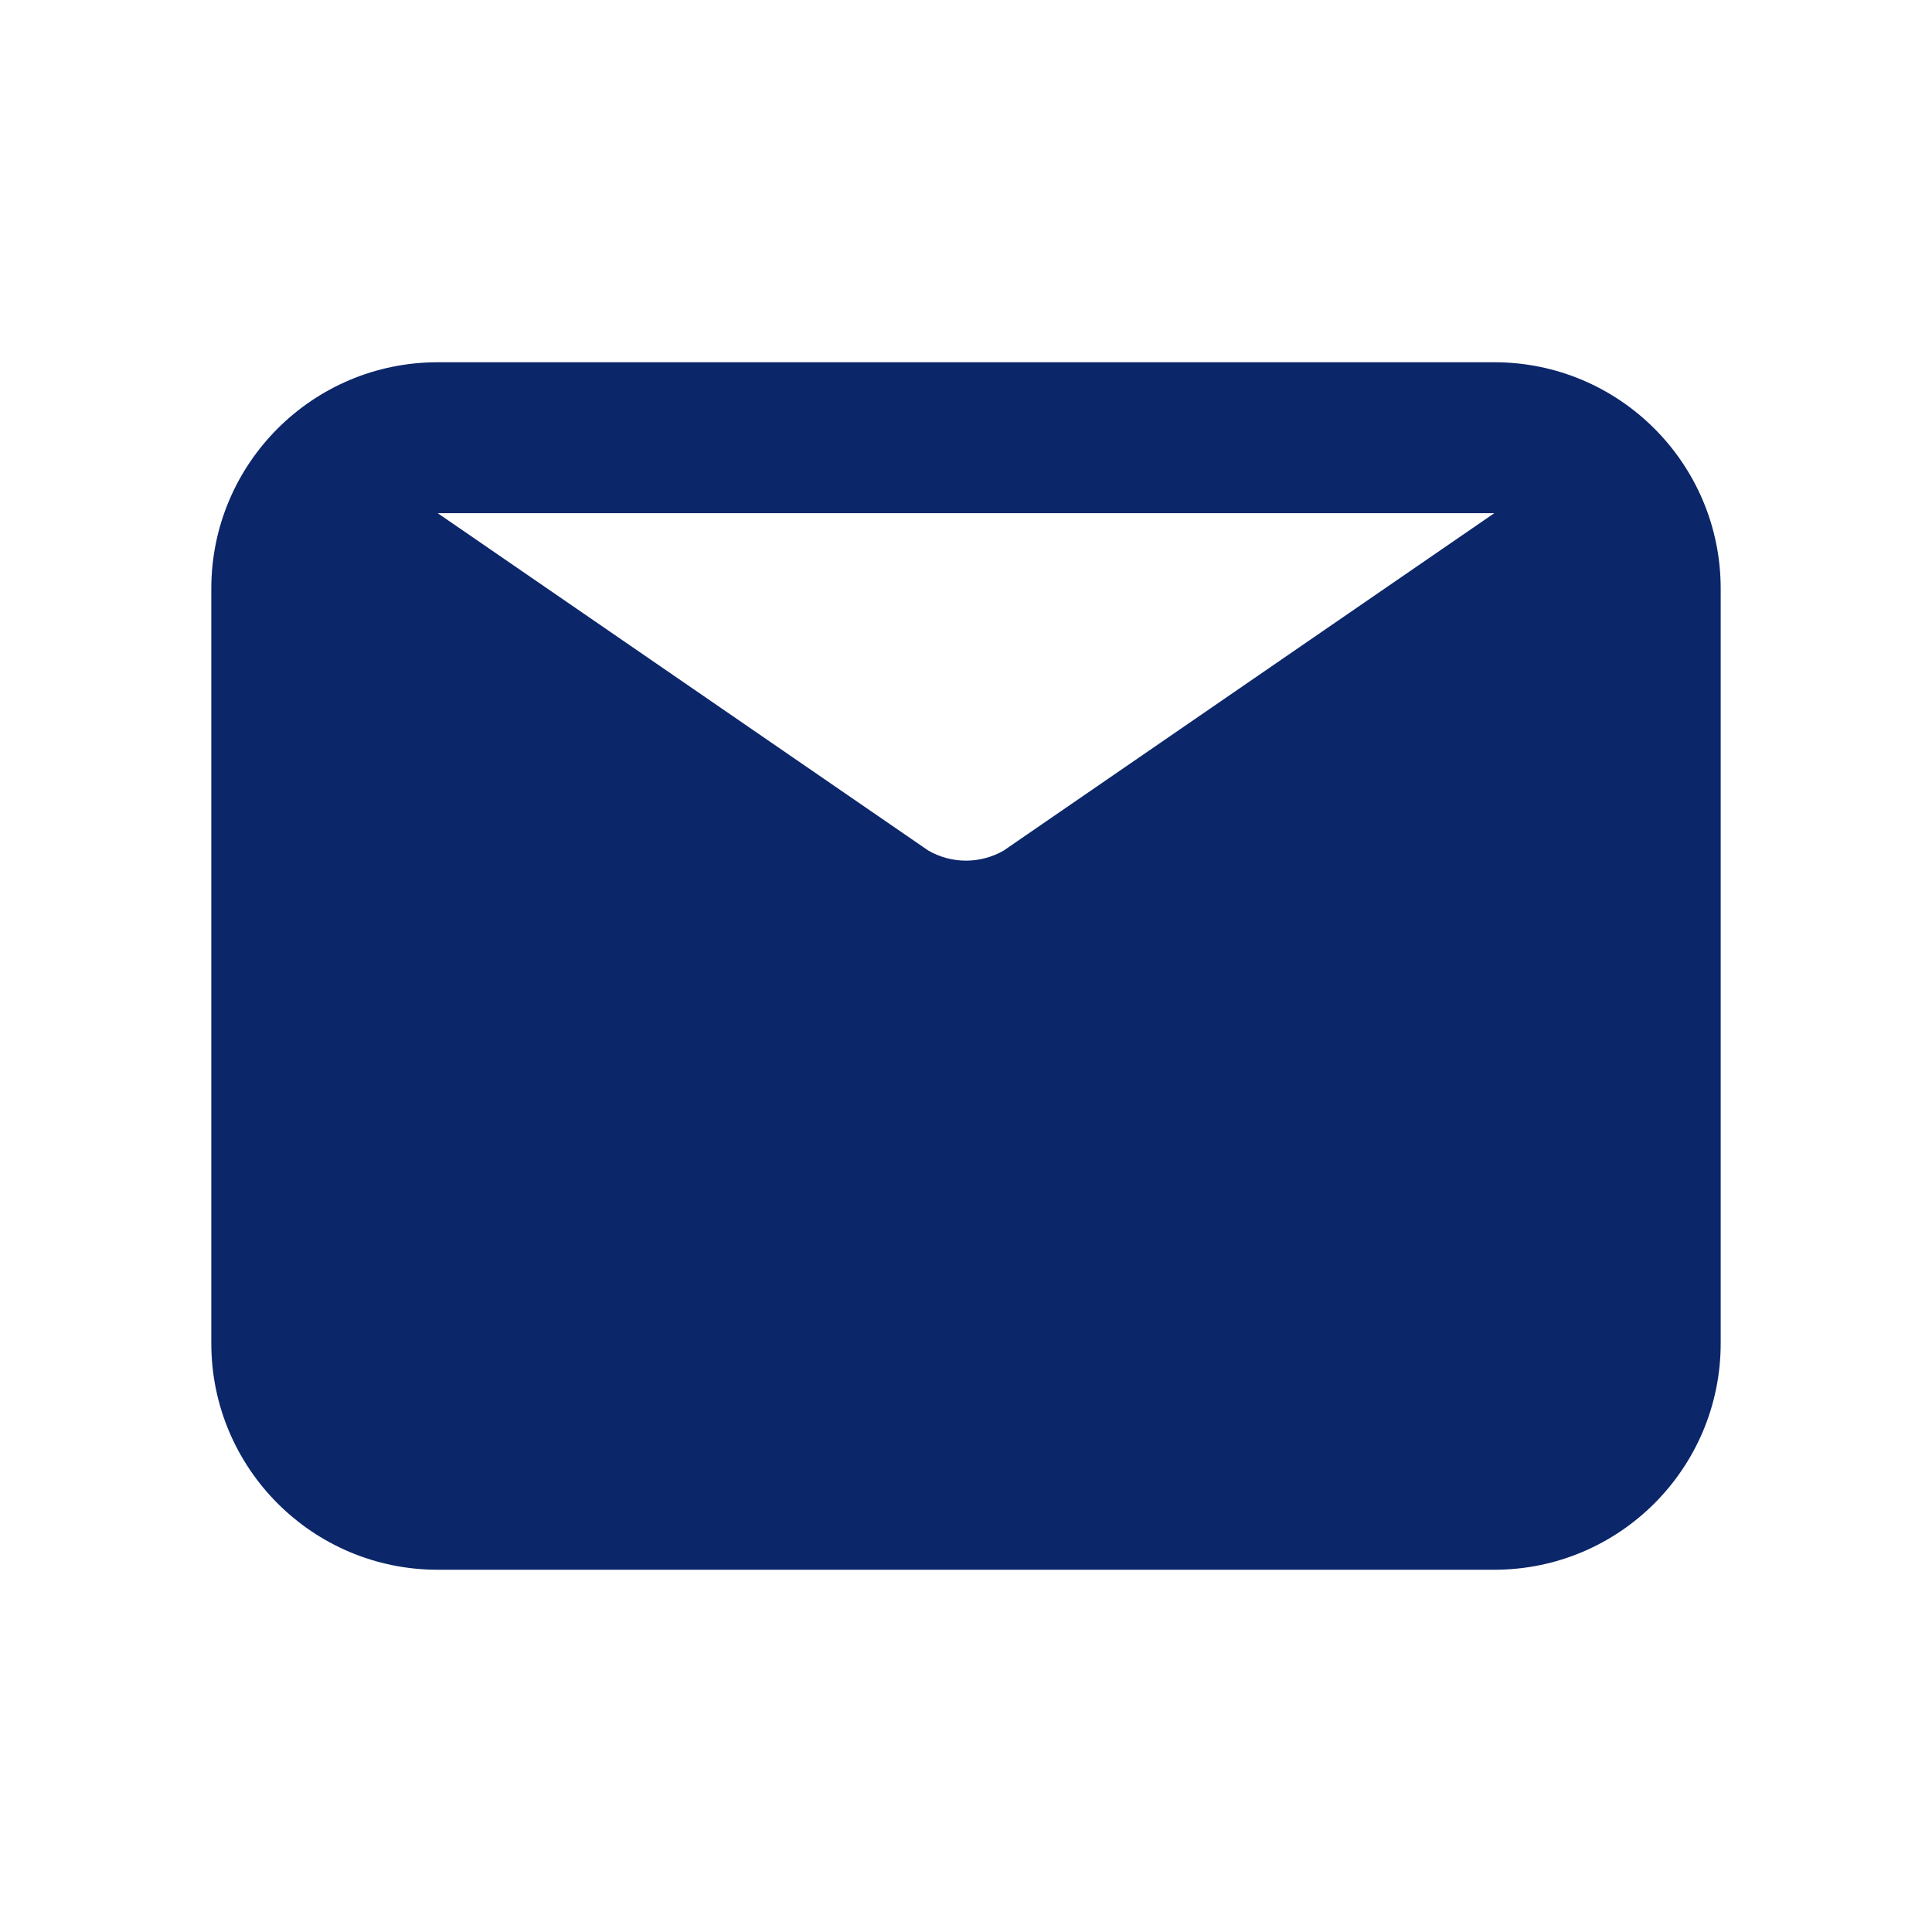
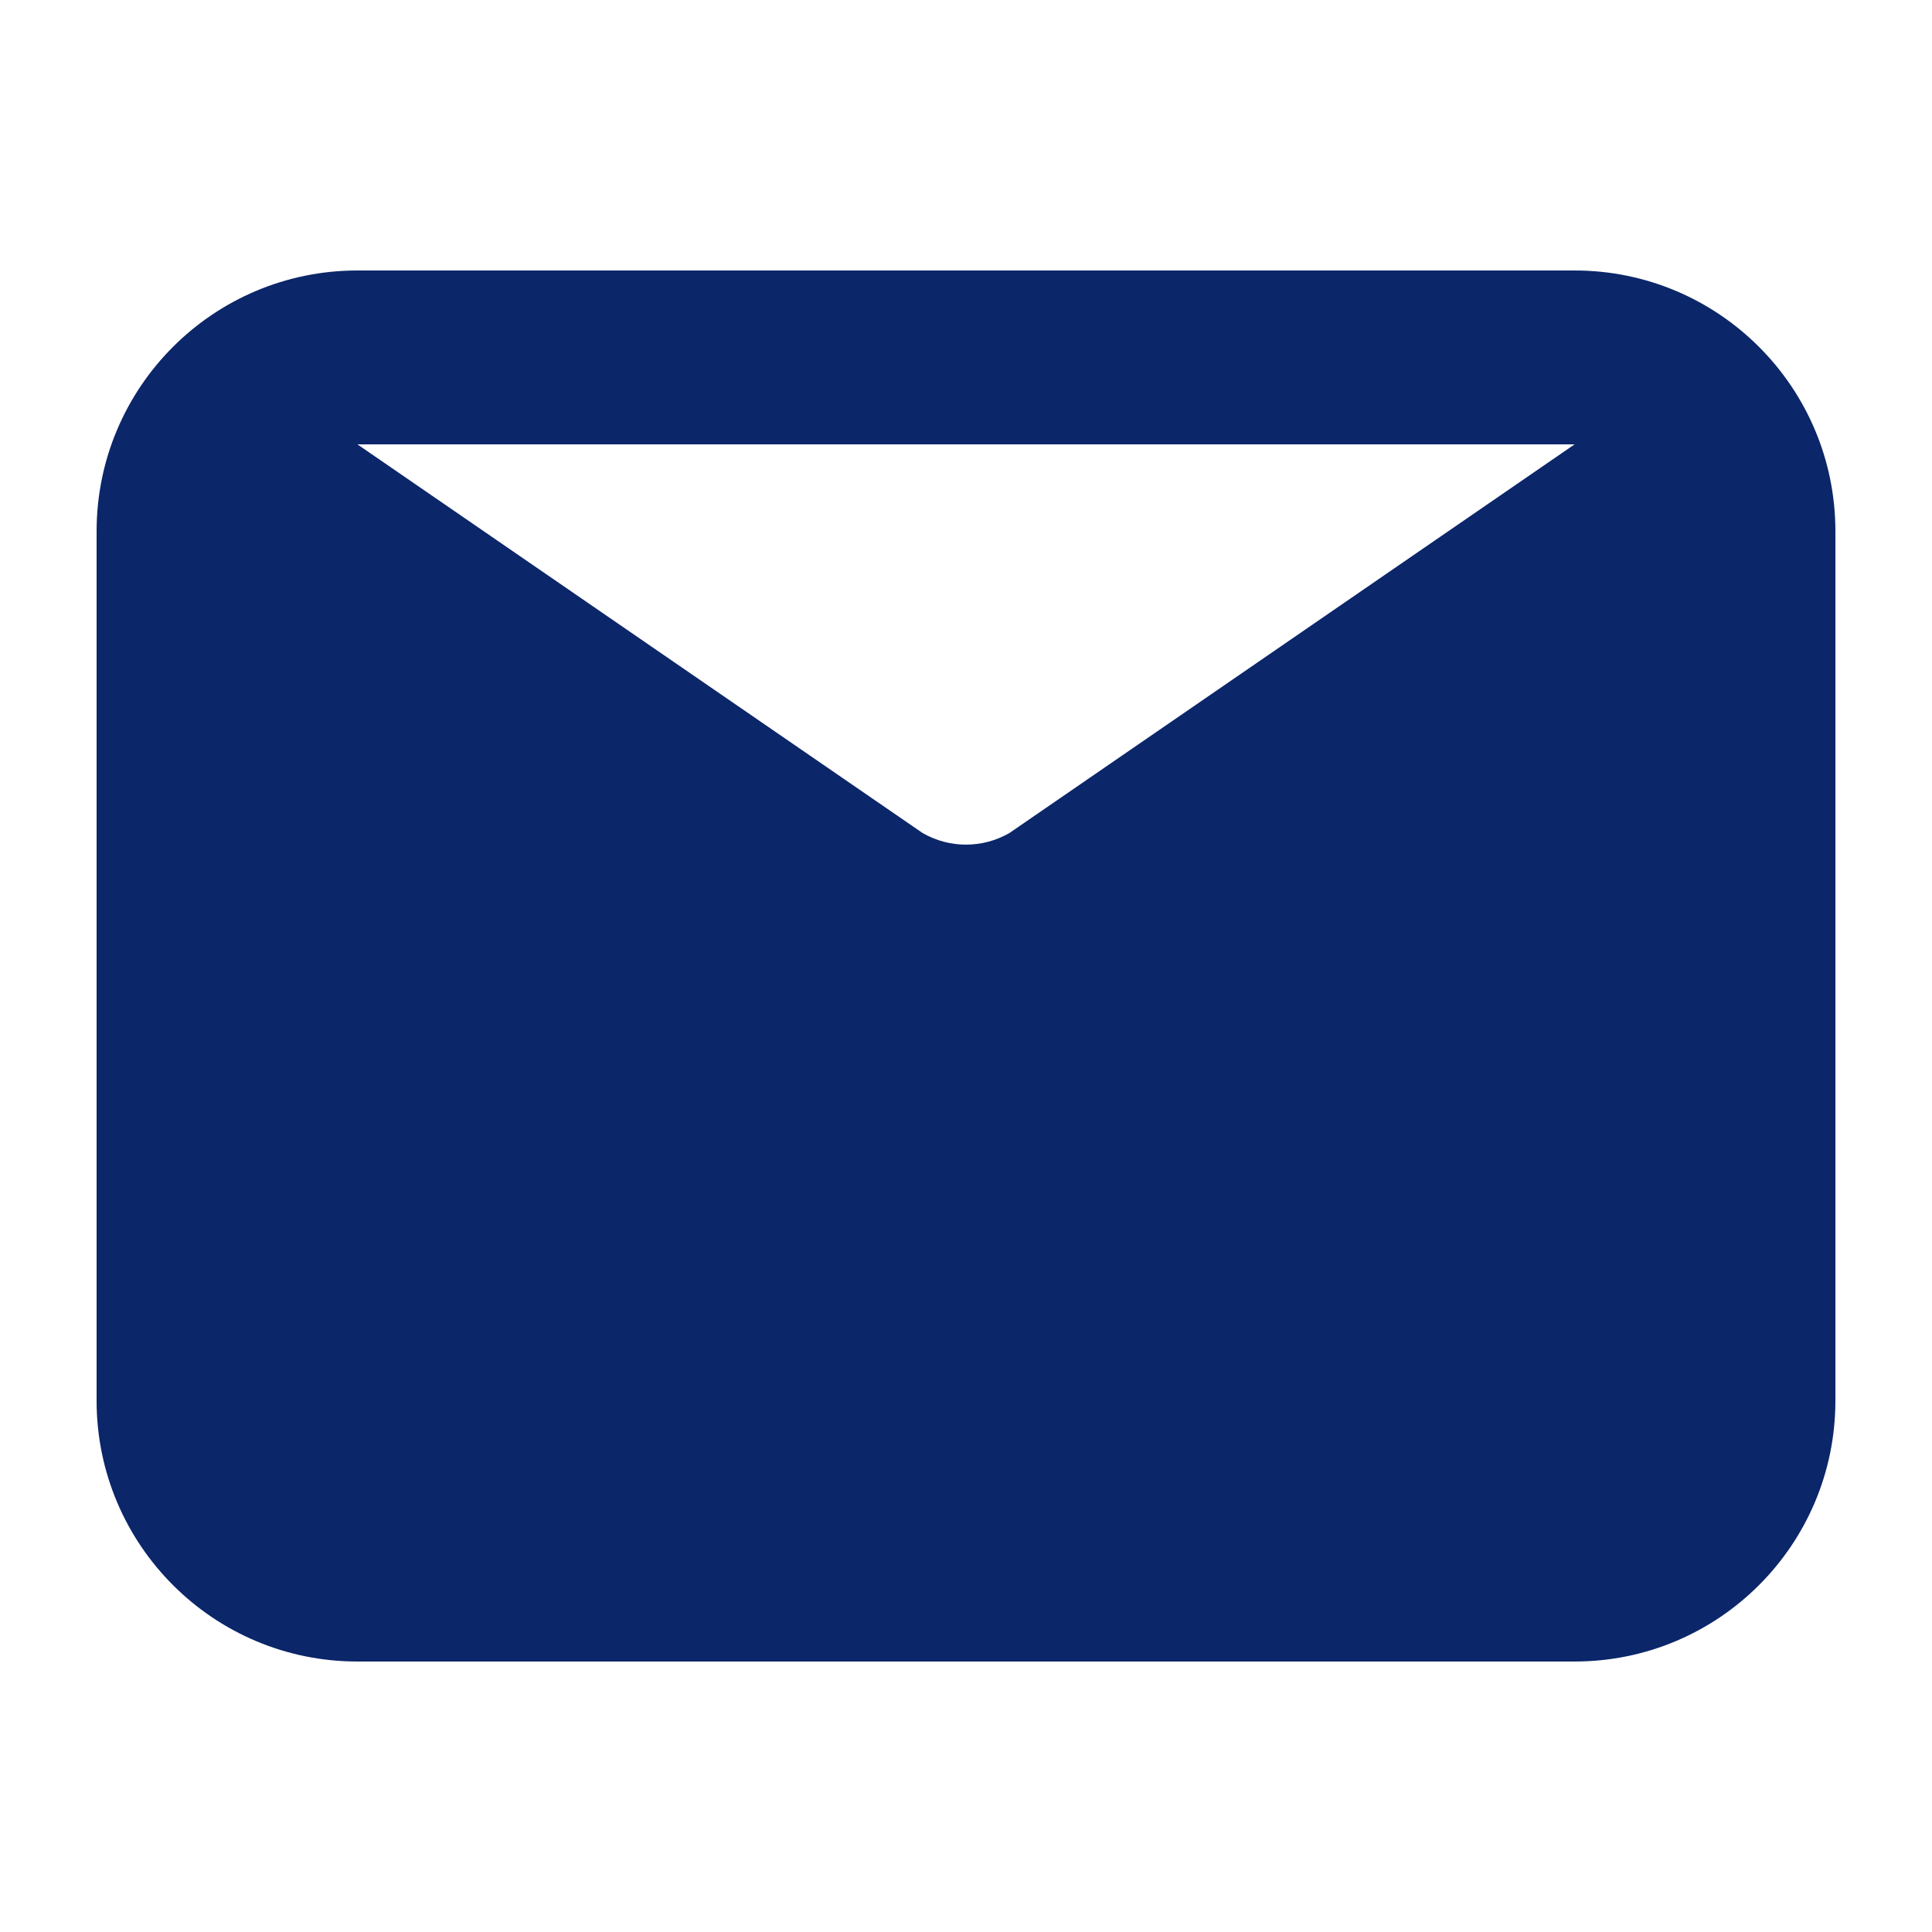
- <svg xmlns="http://www.w3.org/2000/svg" t="1632732890698" class="icon" viewBox="0 0 1024 1024" version="1.1" p-id="2440" width="200" height="200">
-   <defs>
-     <style type="text/css" />
-   </defs>
-   <path d="M792 192H232a120 120 0 0 0-120 120v399.999a120 120 0 0 0 120 120h560.001a120 120 0 0 0 120-120V312a120 120 0 0 0-120-120z m0 80L532 450.8a40 40 0 0 1-39.999 0L232 272z" p-id="2441" fill="#0b2669" />
+ <svg xmlns="http://www.w3.org/2000/svg" width="200px" height="200px" viewBox="0 0 200 200" version="1.1">
+   <g id="页面-1" stroke="none" stroke-width="1" fill="none" fill-rule="evenodd">
+     <g id="email" fill-rule="nonzero">
+       <rect id="矩形" x="0" y="0" width="200" height="200" rx="8" />
+       <path d="M163,28 L37,28 C22.088,28 10,40.088 10,55 L10,145 C10,159.911 22.088,172 37,172 L163,172 C177.912,172 190,159.911 190,145 L190,55 C190,40.088 177.912,28 163,28 L163,28 Z M163,46 L104.5,86.23 C101.715,87.838 98.285,87.838 95.5,86.23 L37,46 L163,46 Z" id="形状" fill="#0B2669" />
+     </g>
+   </g>
</svg>
